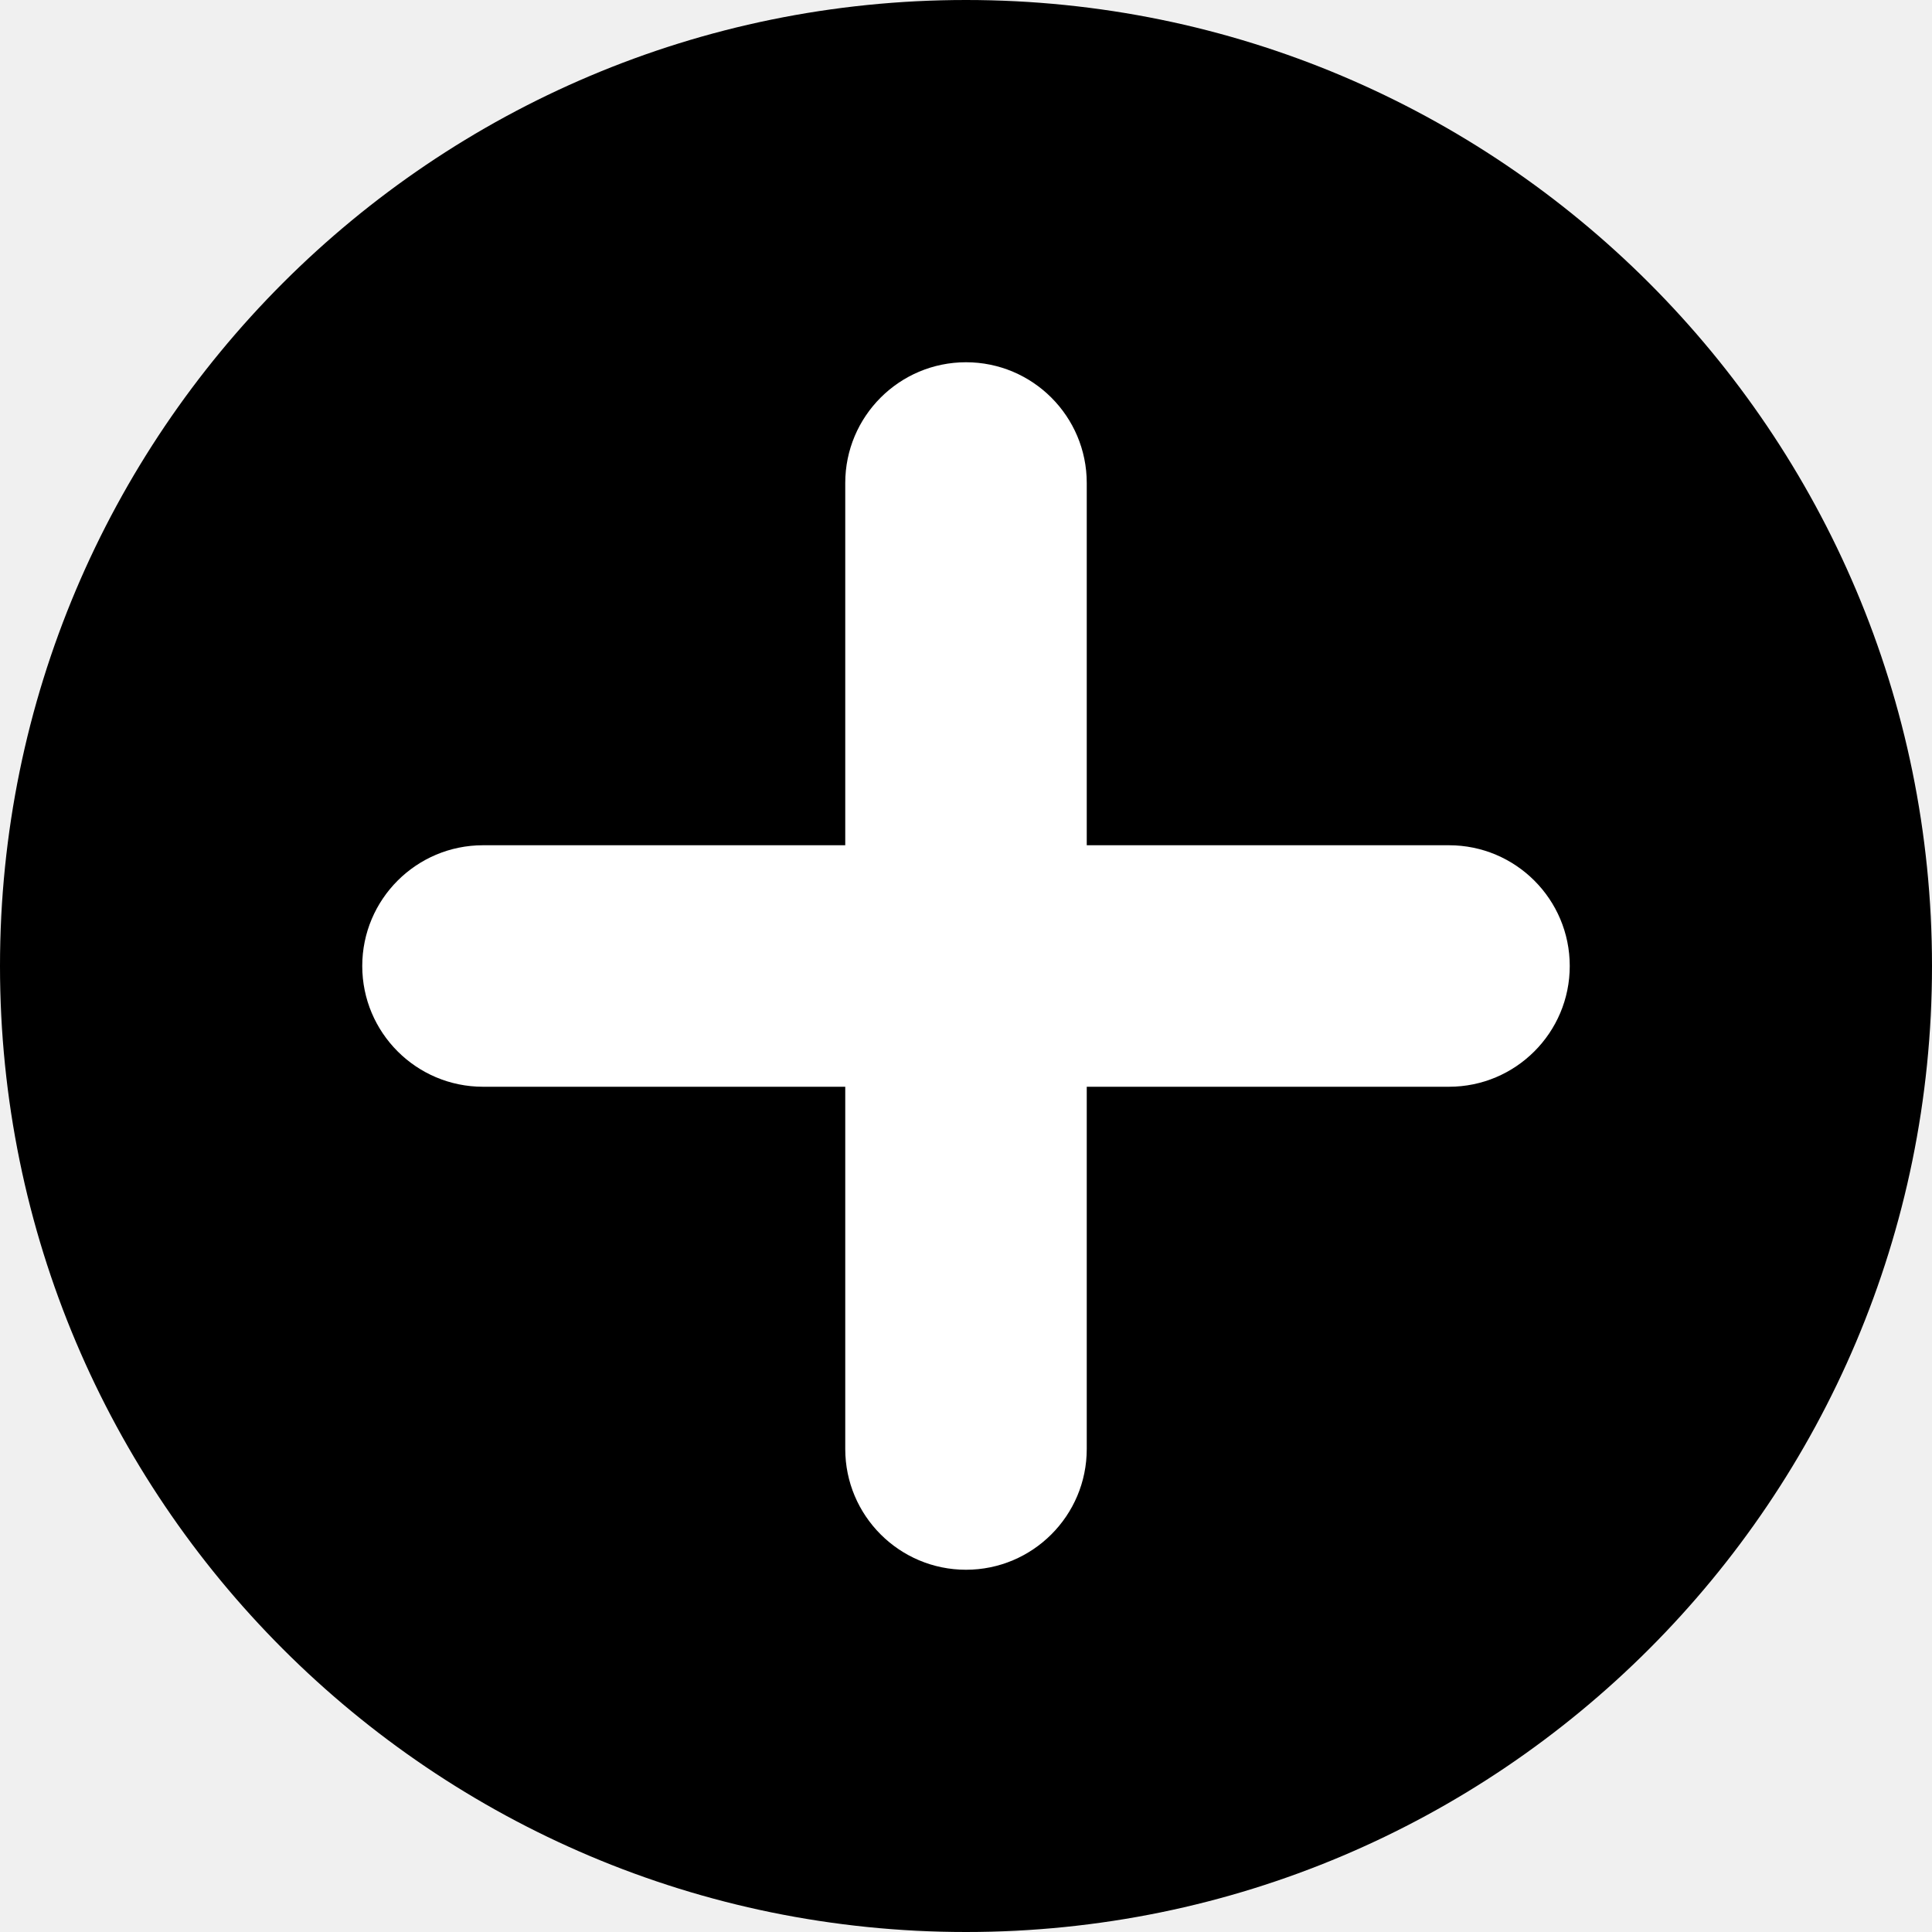
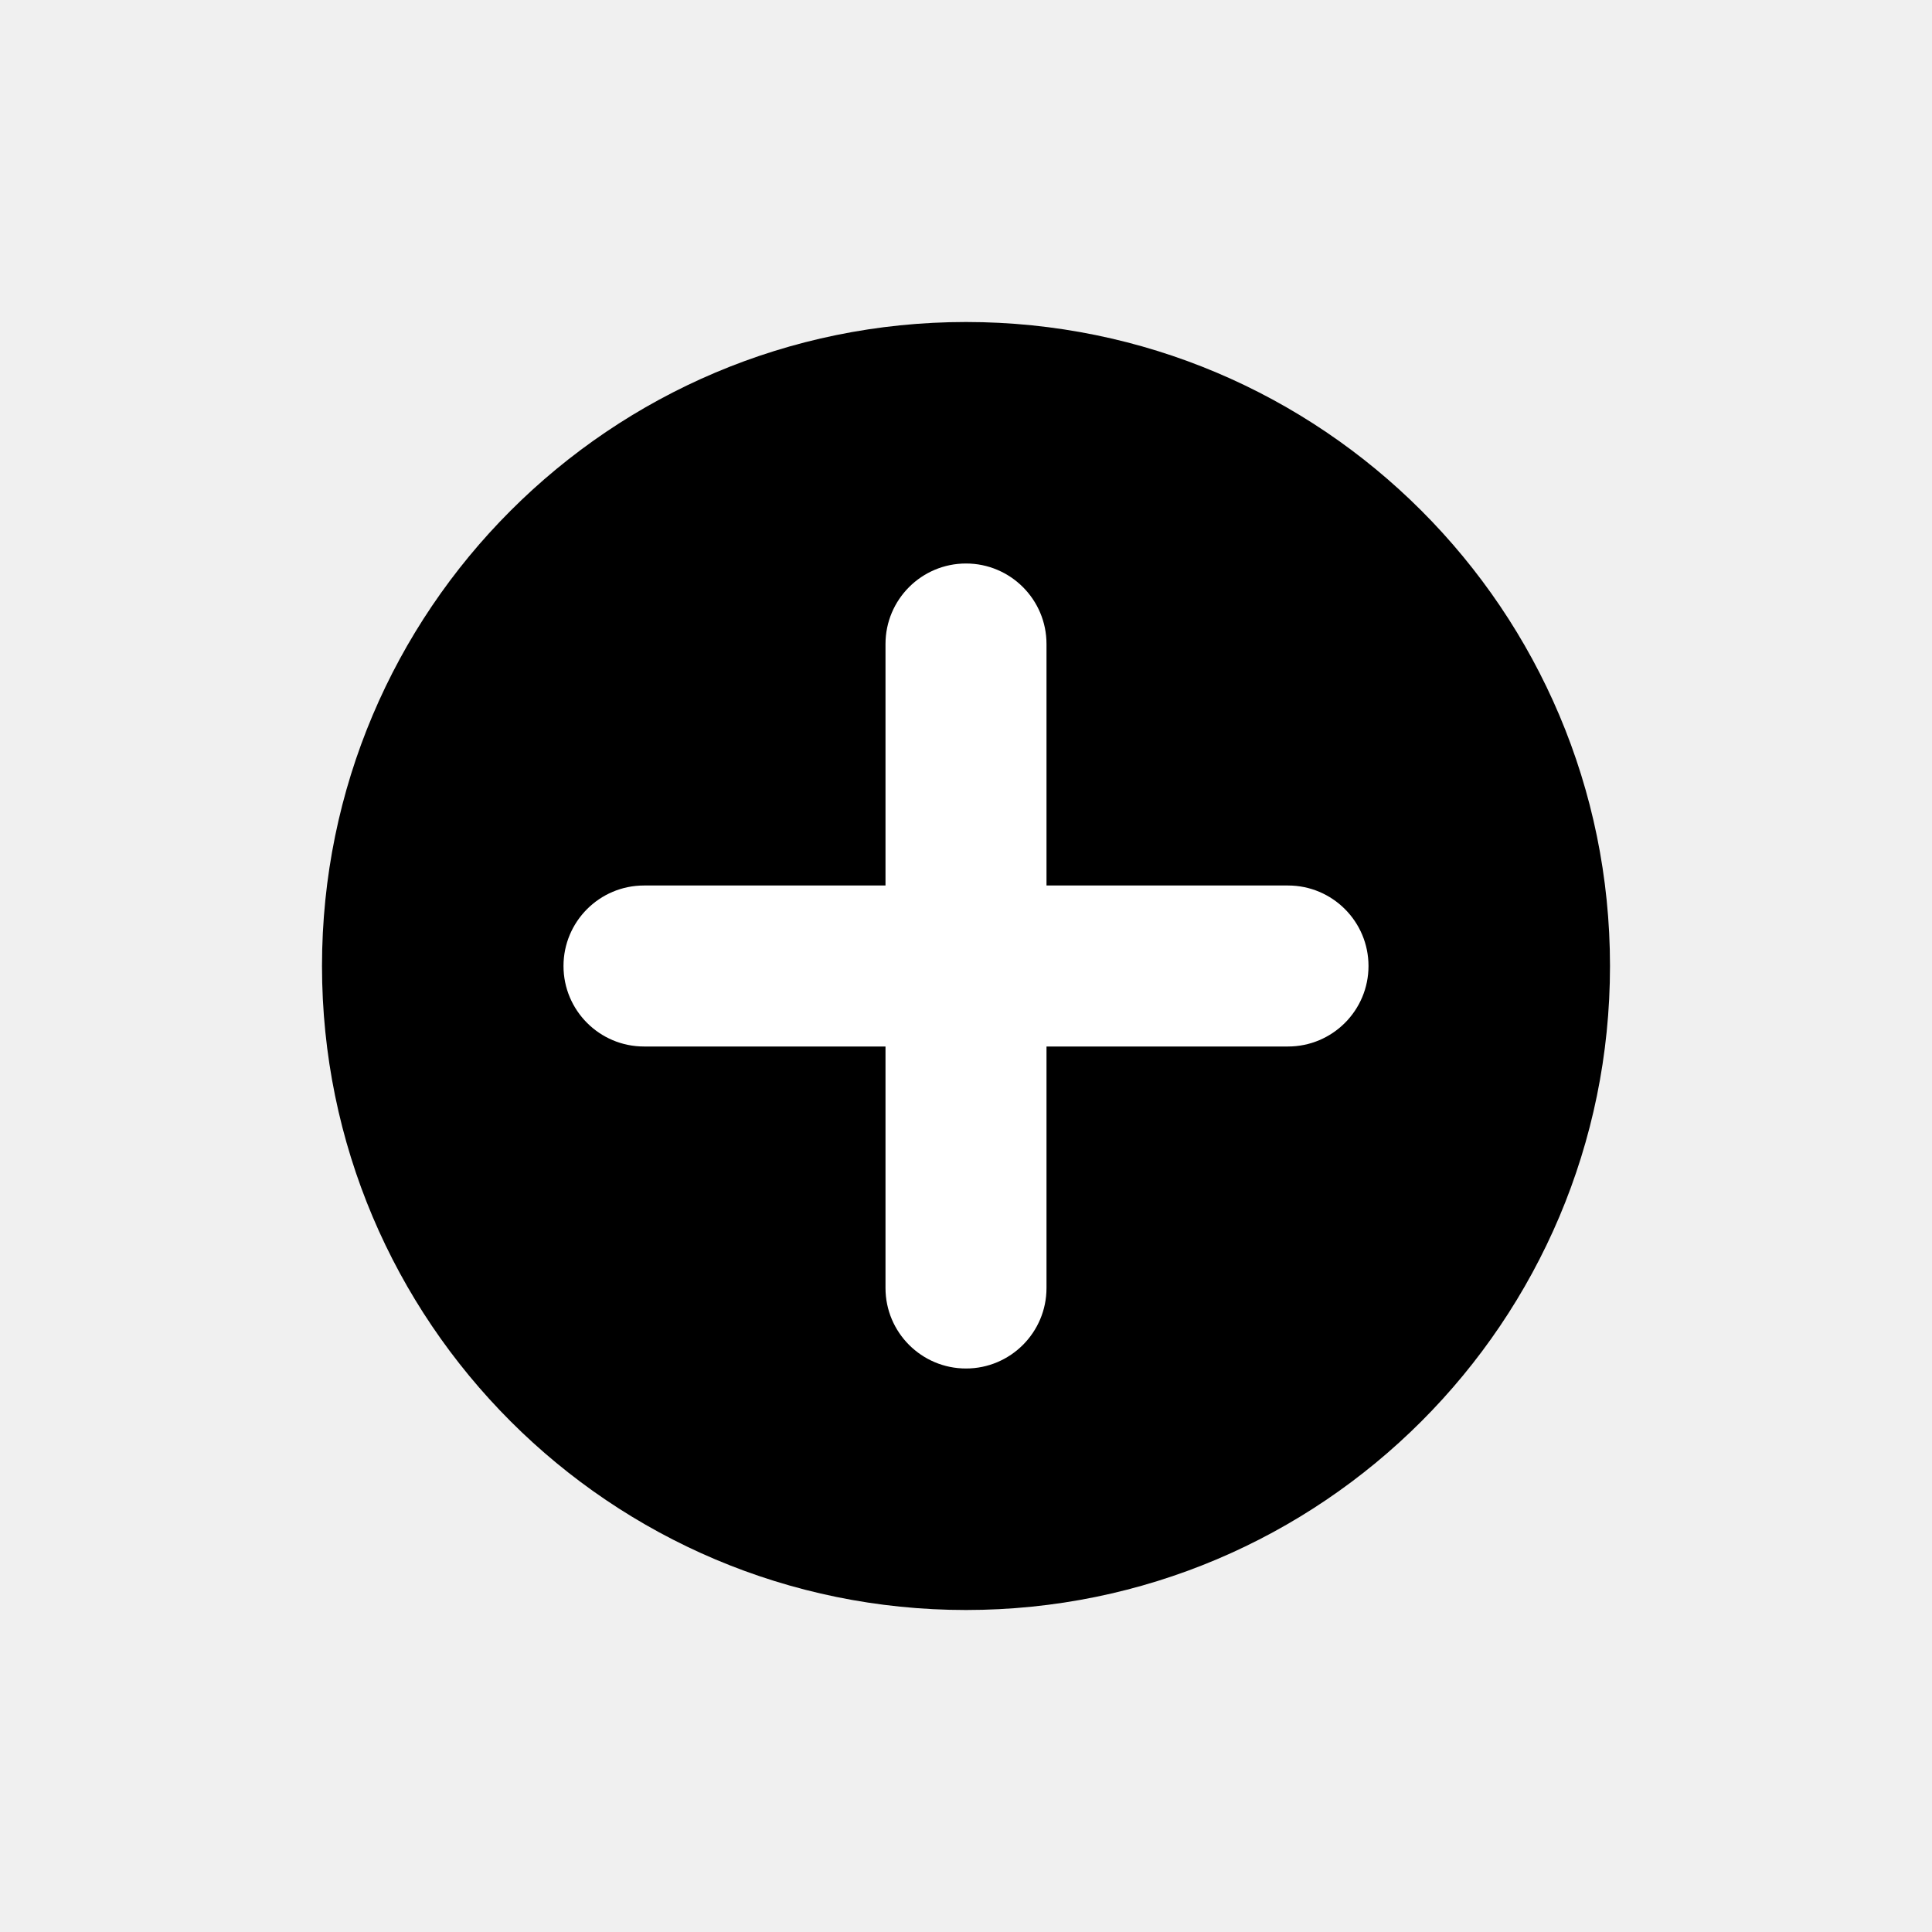
- <svg xmlns="http://www.w3.org/2000/svg" viewBox="0 0 16 16">
-   <path d="M8,16 C3.582,16 0,12.418 0,8 C0,3.582 3.582,0 8,0 C12.418,0 16,3.582 16,8 C16,12.418 12.418,16 8,16 Z" id="path-1" />
-   <path fill="white" transform="translate(3, 3)" d="M6,4 L9,4 C9.552,4 10,4.448 10,5 C10,5.552 9.552,6 9,6 L6,6 L6,9 C6,9.552 5.552,10 5,10 C4.448,10 4,9.552 4,9 L4,6 L1,6 C0.448,6 0,5.552 0,5 C0,4.448 0.448,4 1,4 L4,4 L4,1 C4,0.448 4.448,0 5,0 C5.552,0 6,0.448 6,1 L6,4 Z" id="path-3" />
+ <svg xmlns="http://www.w3.org/2000/svg" width="24px" height="24px" viewBox="0 0 24 24" version="1.1">
+   <path d="M12,20 C7.582,20 4,16.418 4,12 C4,7.582 7.582,4 12,4 C16.418,4 20,7.582 20,12 C20,16.418 16.418,20 12,20 Z" id="path-1" />
+   <path fill="white" d="M13,11 L16,11 C16.552,11 17,11.448 17,12 C17,12.552 16.552,13 16,13 L13,13 L13,16 C13,16.552 12.552,17 12,17 C11.448,17 11,16.552 11,16 L11,13 L8,13 C7.448,13 7,12.552 7,12 C7,11.448 7.448,11 8,11 L11,11 L11,8 C11,7.448 11.448,7 12,7 C12.552,7 13,7.448 13,8 L13,11 Z" id="path-3" />
</svg>
